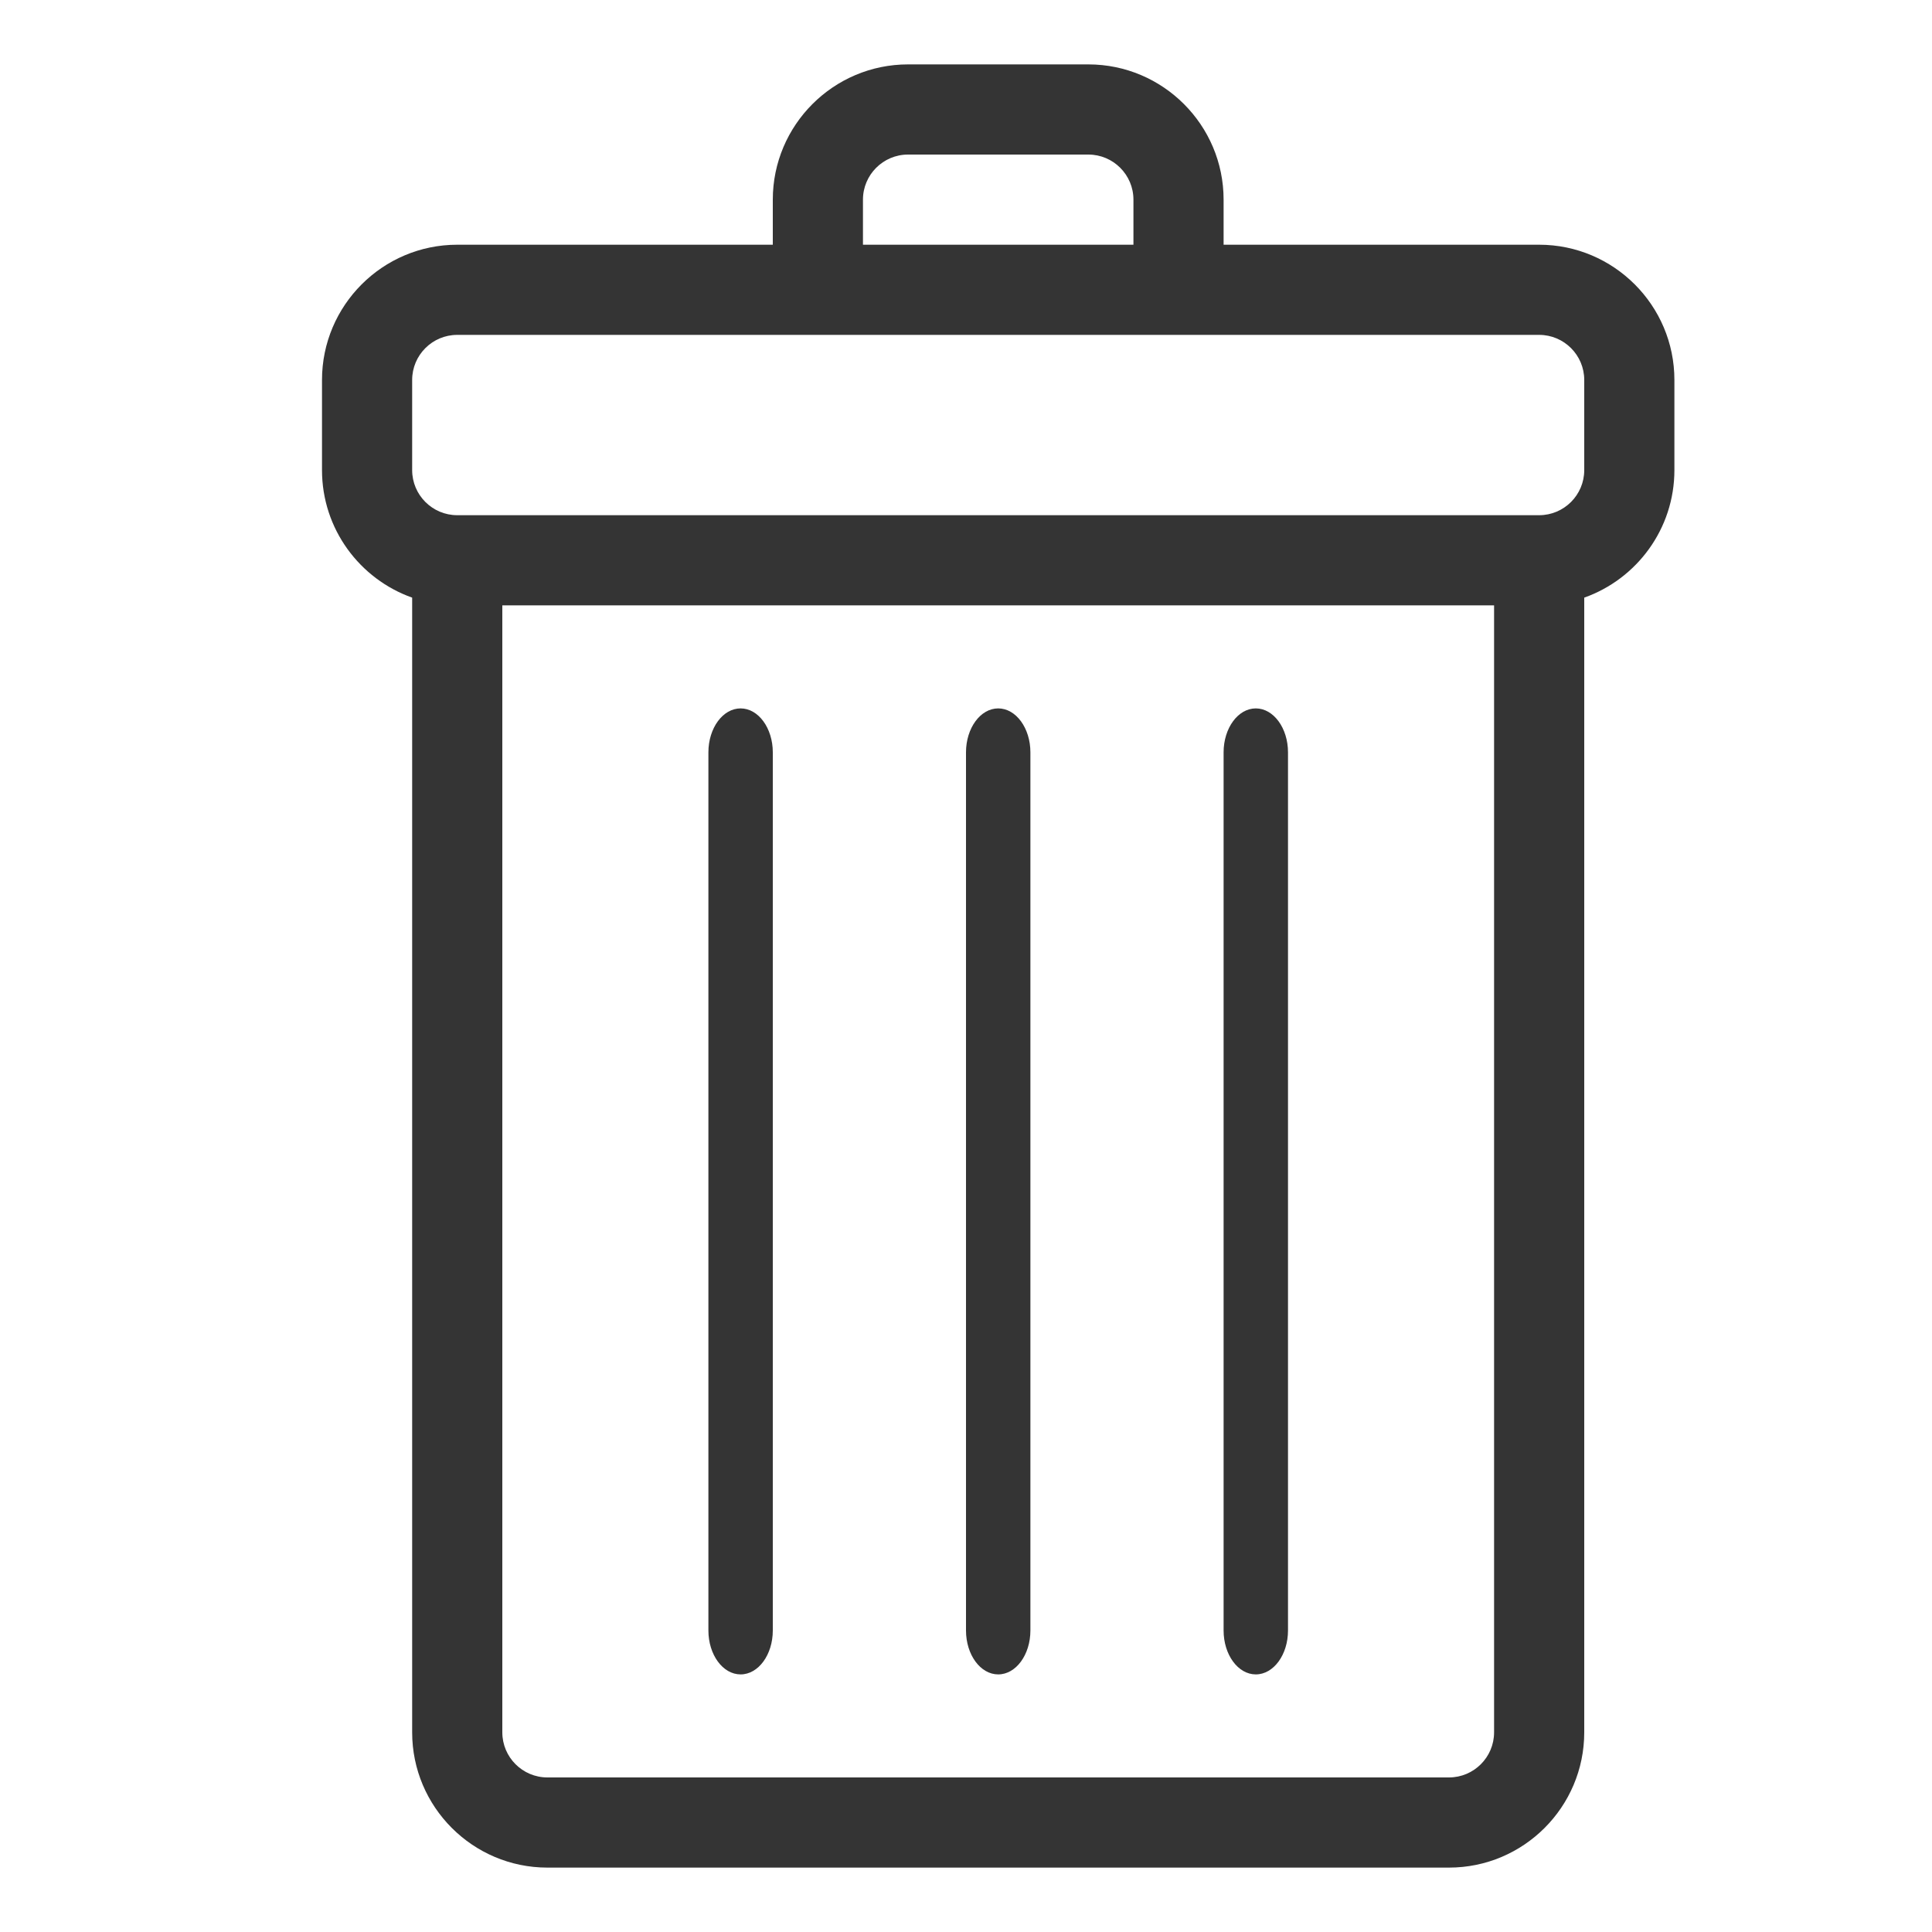
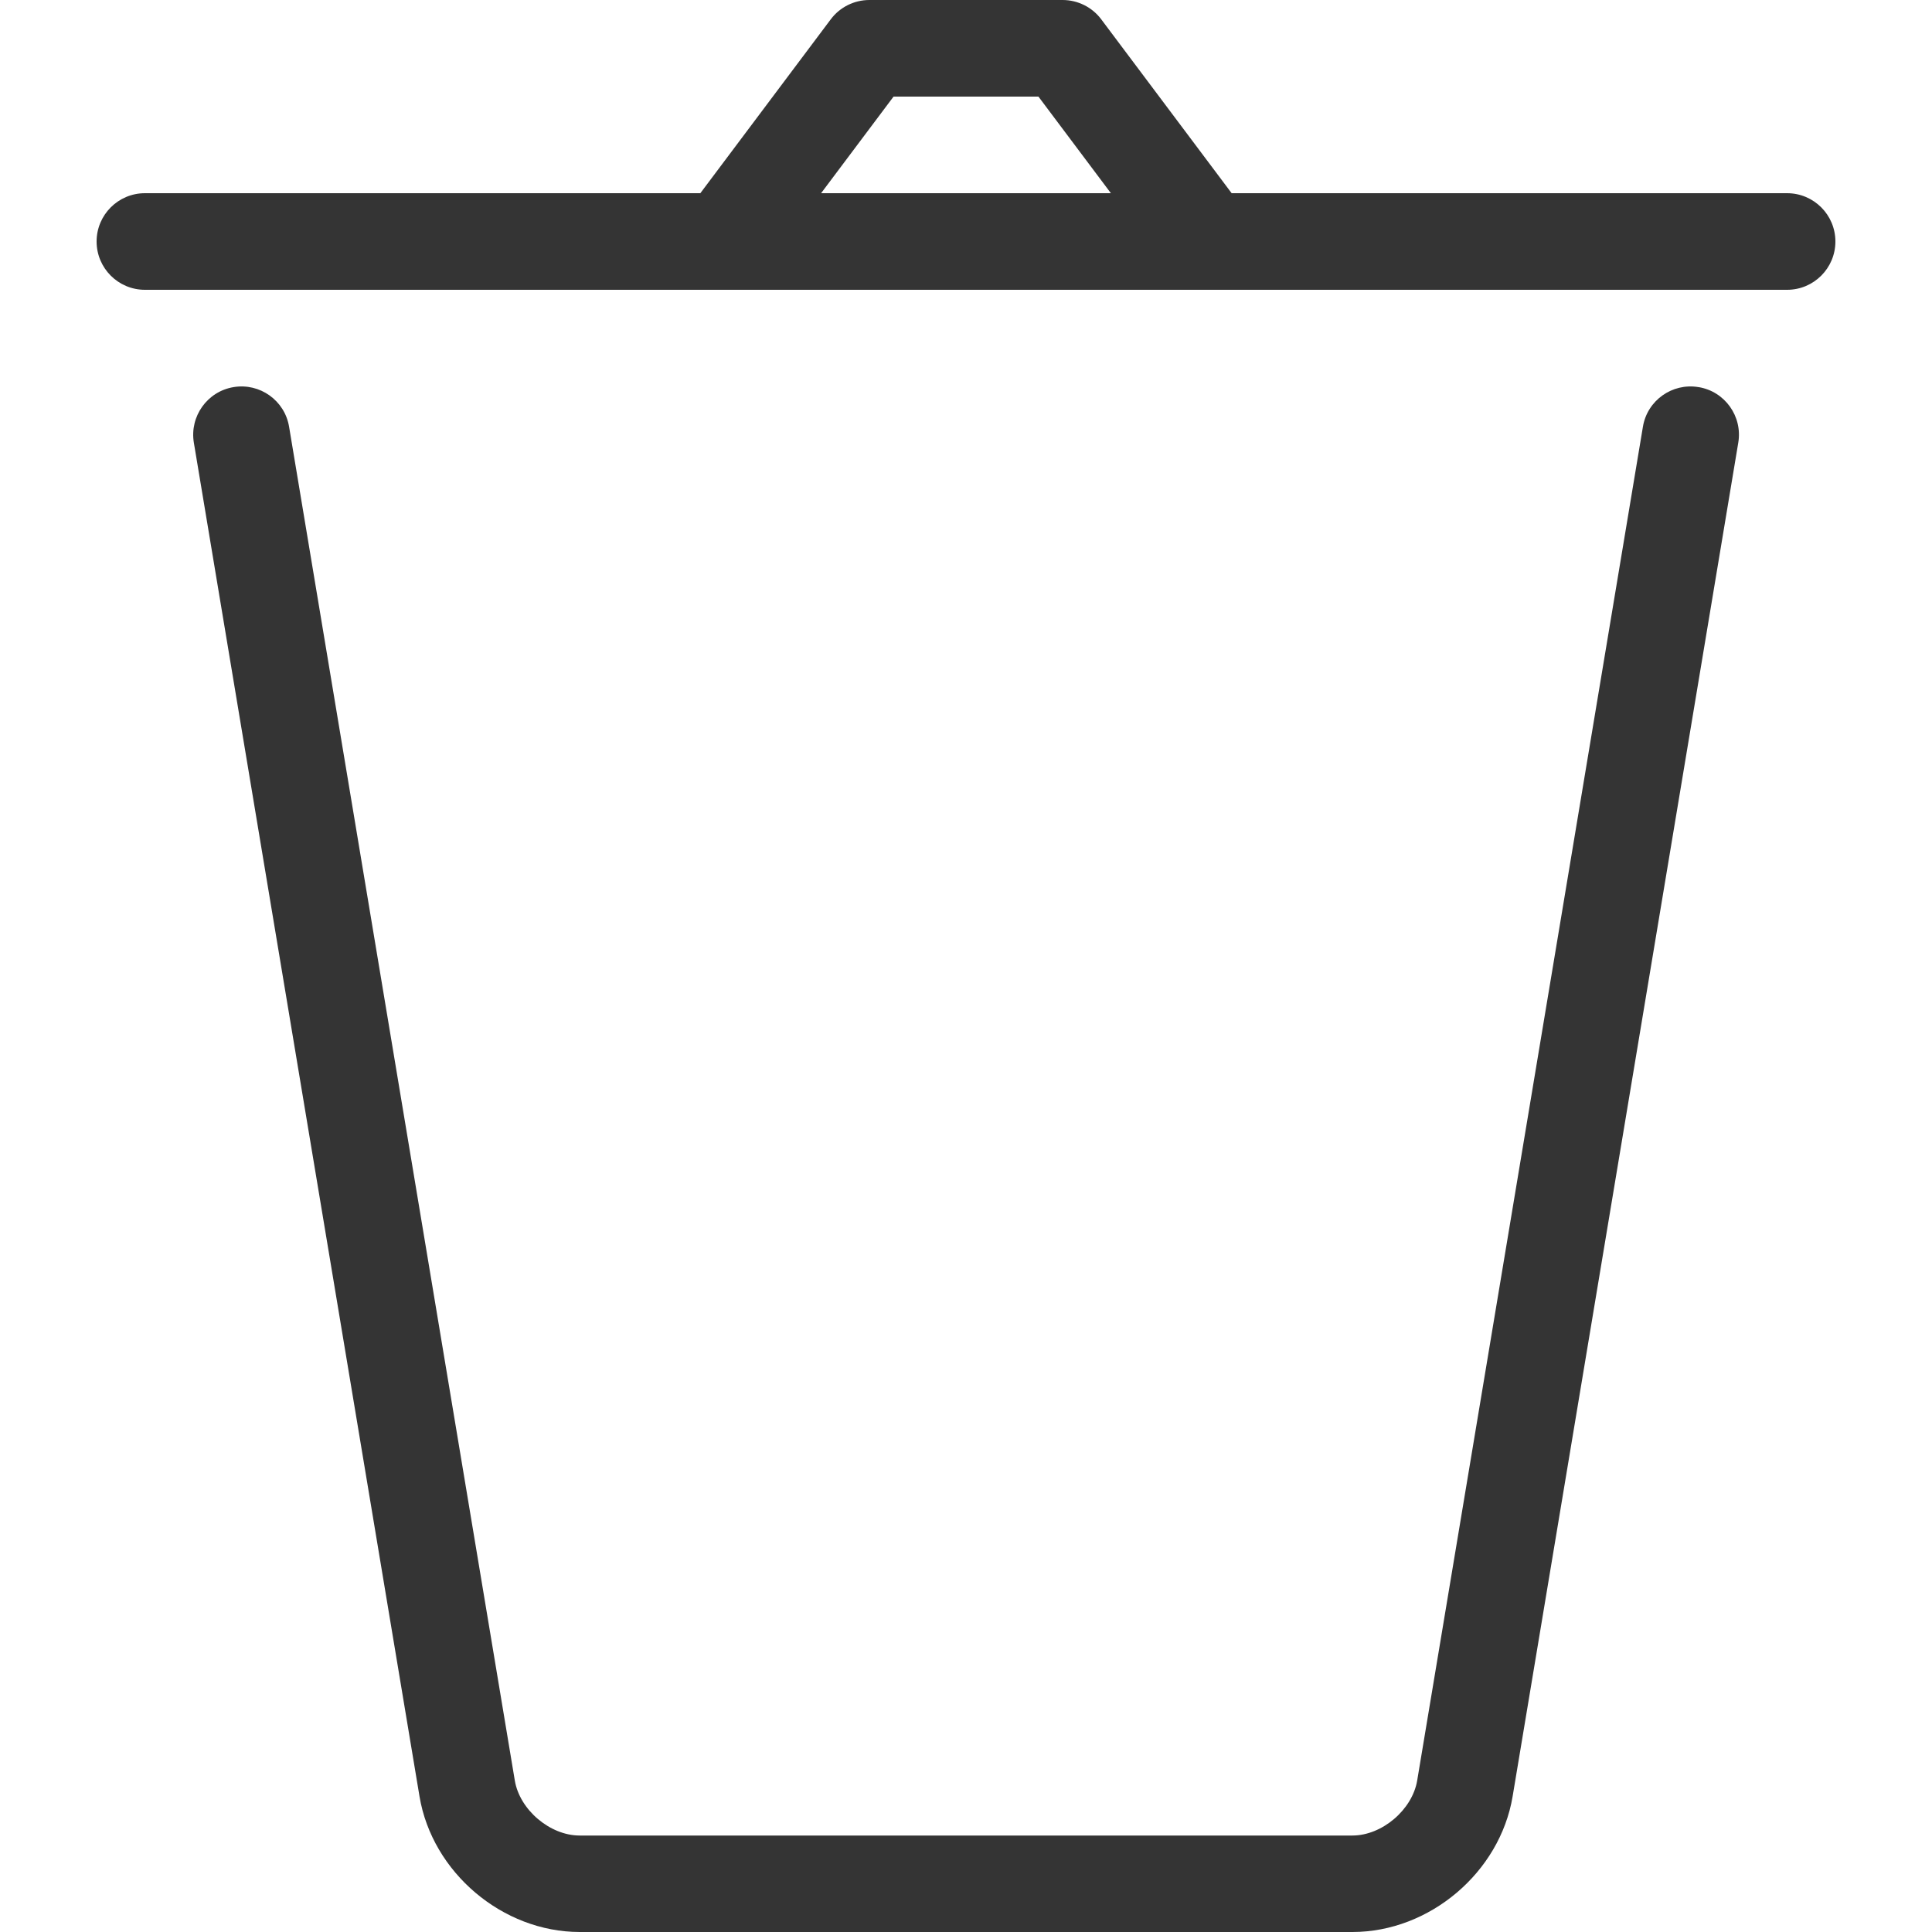
<svg xmlns="http://www.w3.org/2000/svg" width="30" height="30" viewBox="0 0 30 30" fill="none">
-   <path d="M23.9 3.8H19V3.1C19 1.942 18.058 1 16.9 1H14.1C12.942 1 12 1.942 12 3.1V3.8H7.1C5.942 3.8 5 4.742 5 5.9V7.3C5 8.213 5.585 8.991 6.4 9.28V26.9C6.4 28.058 7.342 29 8.5 29H22.5C23.658 29 24.6 28.058 24.6 26.9V9.28C25.415 8.991 26 8.213 26 7.3V5.9C26 4.742 25.058 3.8 23.9 3.8ZM13.4 3.1C13.4 2.714 13.714 2.4 14.1 2.4H16.9C17.286 2.4 17.6 2.714 17.6 3.1V3.8H13.4V3.1ZM22.5 27.6H8.5C8.114 27.6 7.8 27.286 7.8 26.9V9.4H23.2V26.9C23.2 27.286 22.886 27.6 22.5 27.6ZM24.6 7.3C24.6 7.686 24.286 8 23.9 8H7.1C6.714 8 6.4 7.686 6.4 7.3V5.9C6.4 5.514 6.714 5.2 7.1 5.2H23.9C24.286 5.2 24.6 5.514 24.6 5.9V7.3Z" fill="#343434" />
-   <path d="M19.5 11C19.224 11 19 11.306 19 11.682V25.318C19 25.695 19.224 26 19.5 26C19.776 26 20 25.695 20 25.318V11.682C20 11.306 19.776 11 19.5 11Z" fill="#343434" />
-   <path d="M15.5 11C15.224 11 15 11.306 15 11.682V25.318C15 25.695 15.224 26 15.5 26C15.776 26 16 25.695 16 25.318V11.682C16 11.306 15.776 11 15.5 11Z" fill="#343434" />
-   <path d="M11.5 11C11.224 11 11 11.306 11 11.682V25.318C11 25.695 11.224 26 11.5 26C11.776 26 12 25.695 12 25.318V11.682C12 11.306 11.776 11 11.5 11Z" fill="#343434" />
+   <path d="M27.75 3H19.125L17.1 0.3C16.959 0.111 16.735 0 16.5 0H13.5C13.264 0 13.041 0.111 12.9 0.3L10.875 3H2.25C1.836 3 1.5 3.336 1.5 3.75C1.5 4.164 1.836 4.5 2.25 4.5H27.75C28.164 4.5 28.5 4.164 28.5 3.75C28.5 3.336 28.164 3 27.75 3ZM13.875 1.5H16.125L17.25 3H12.75L13.875 1.5Z" fill="#343434" />
+   <path d="M26.373 6.011C25.965 5.943 25.578 6.219 25.511 6.627L22.006 27.648C21.93 28.102 21.46 28.502 21 28.502H9C8.54 28.502 8.069 28.102 7.994 27.648L4.489 6.627C4.422 6.219 4.035 5.943 3.627 6.011C3.219 6.078 2.943 6.465 3.01 6.873L6.514 27.894C6.711 29.075 7.803 30 9.002 30H21.002C22.198 30 23.291 29.075 23.488 27.894L26.992 6.873C27.06 6.465 26.784 6.078 26.376 6.011H26.373Z" fill="#343434" />
</svg>
